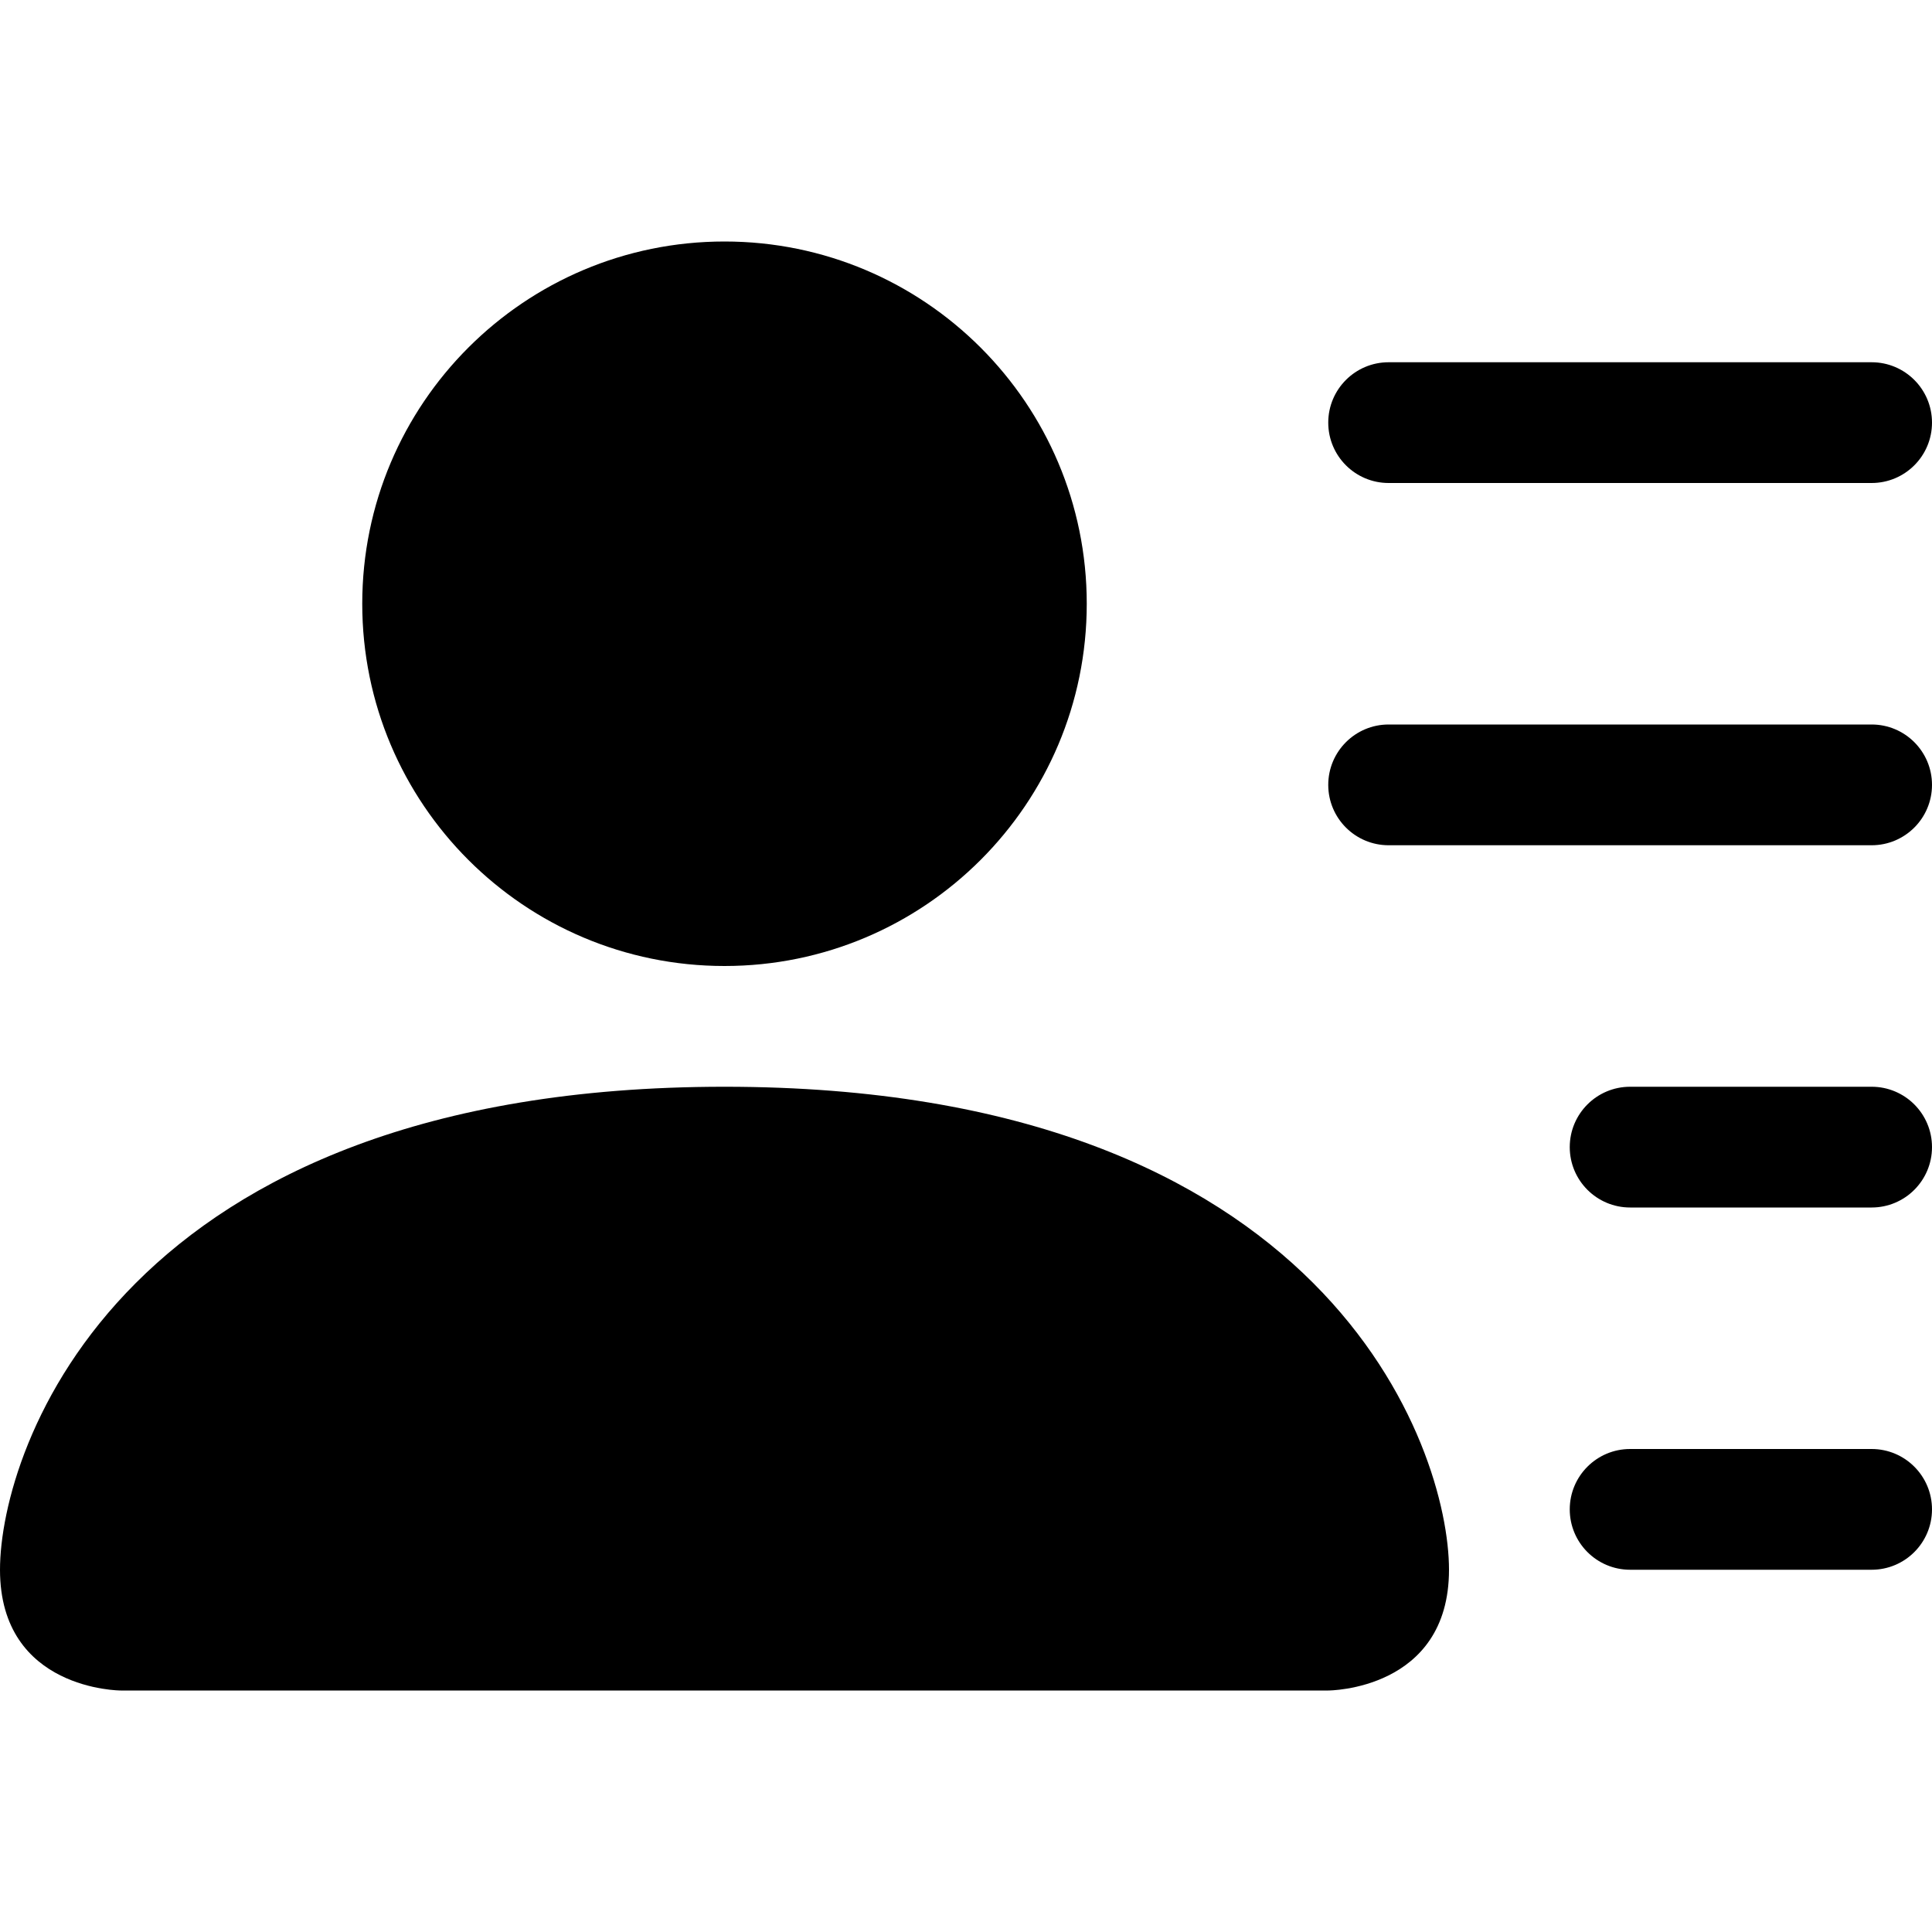
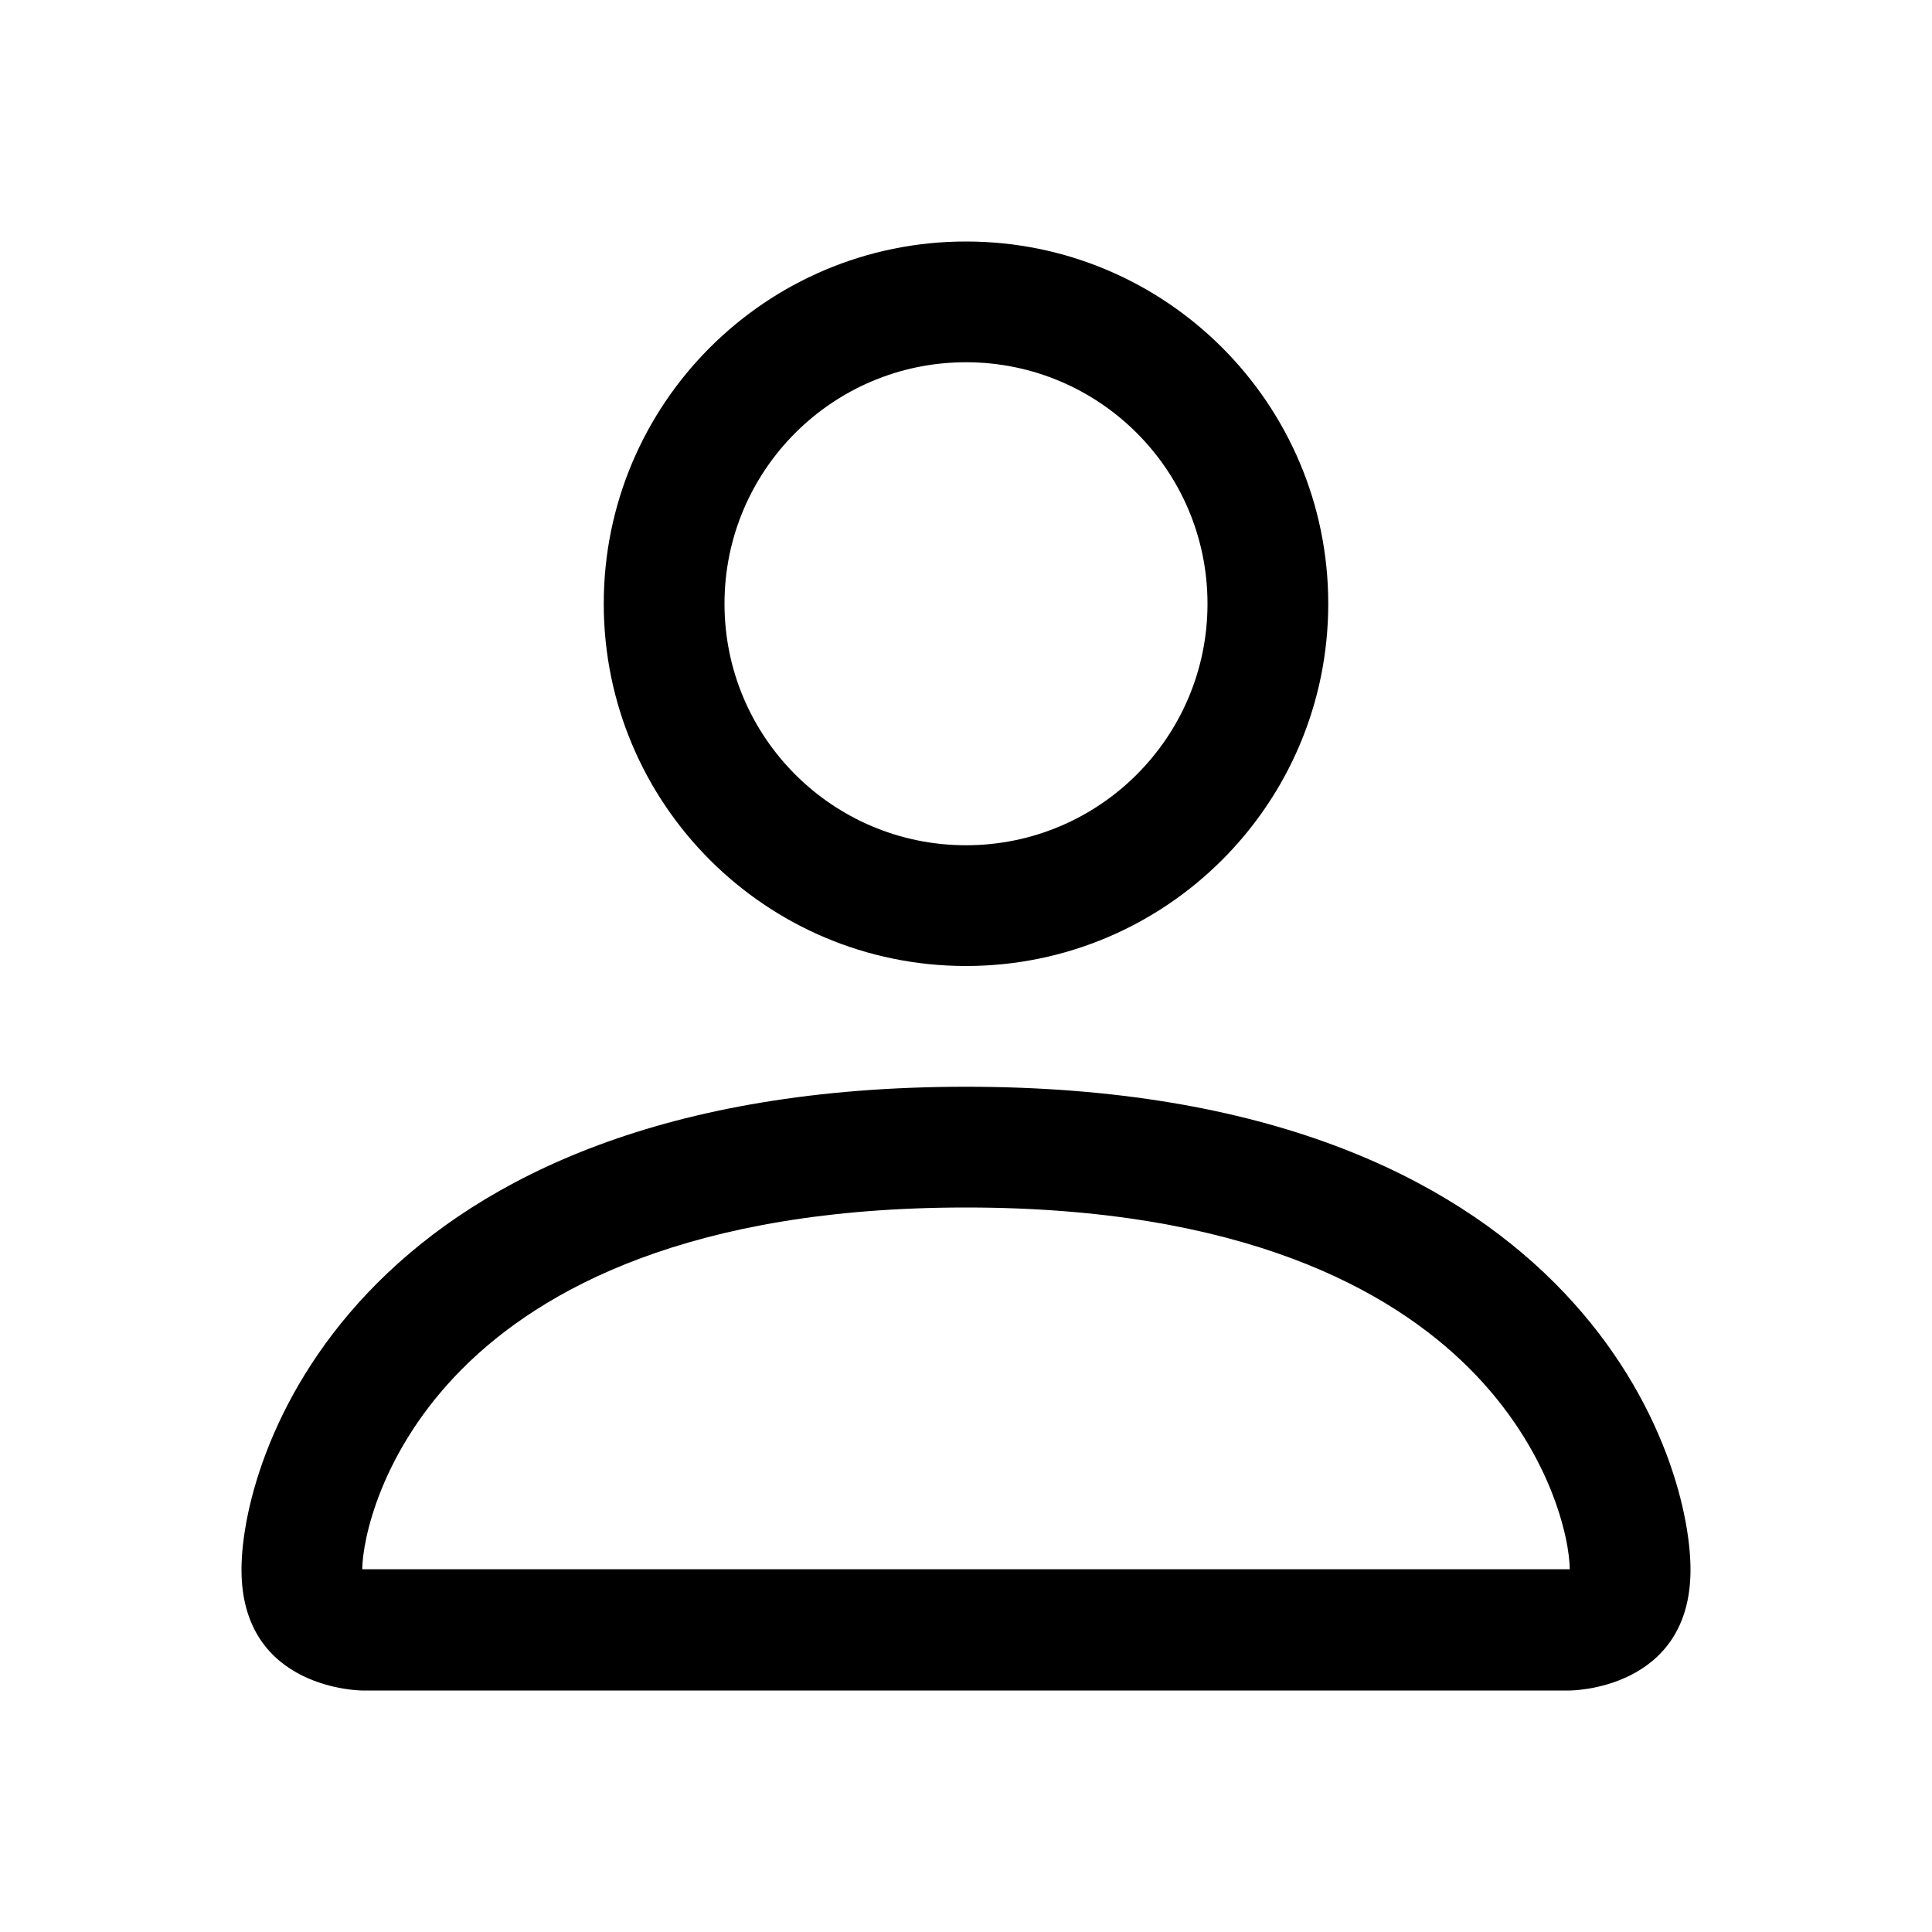
- <svg xmlns="http://www.w3.org/2000/svg" width="16" height="16" fill="currentColor" class="bi bi-person-lines-fill" viewBox="0 0 16 16">
-   <path d="M6 8a3 3 0 1 0 0-6 3 3 0 0 0 0 6m-5 6s-1 0-1-1 1-4 6-4 6 3 6 4-1 1-1 1zM11 3.5a.5.5 0 0 1 .5-.5h4a.5.5 0 0 1 0 1h-4a.5.5 0 0 1-.5-.5m.5 2.5a.5.5 0 0 0 0 1h4a.5.5 0 0 0 0-1zm2 3a.5.5 0 0 0 0 1h2a.5.5 0 0 0 0-1zm0 3a.5.5 0 0 0 0 1h2a.5.5 0 0 0 0-1z" />
+ <svg xmlns="http://www.w3.org/2000/svg" width="16" height="16" fill="currentColor" class="bi bi-person" viewBox="0 0 16 16">
+   <path d="M8 8a3 3 0 1 0 0-6 3 3 0 0 0 0 6m2-3a2 2 0 1 1-4 0 2 2 0 0 1 4 0m4 8c0 1-1 1-1 1H3s-1 0-1-1 1-4 6-4 6 3 6 4m-1-.004c-.001-.246-.154-.986-.832-1.664C11.516 10.68 10.289 10 8 10s-3.516.68-4.168 1.332c-.678.678-.83 1.418-.832 1.664z" />
</svg>
